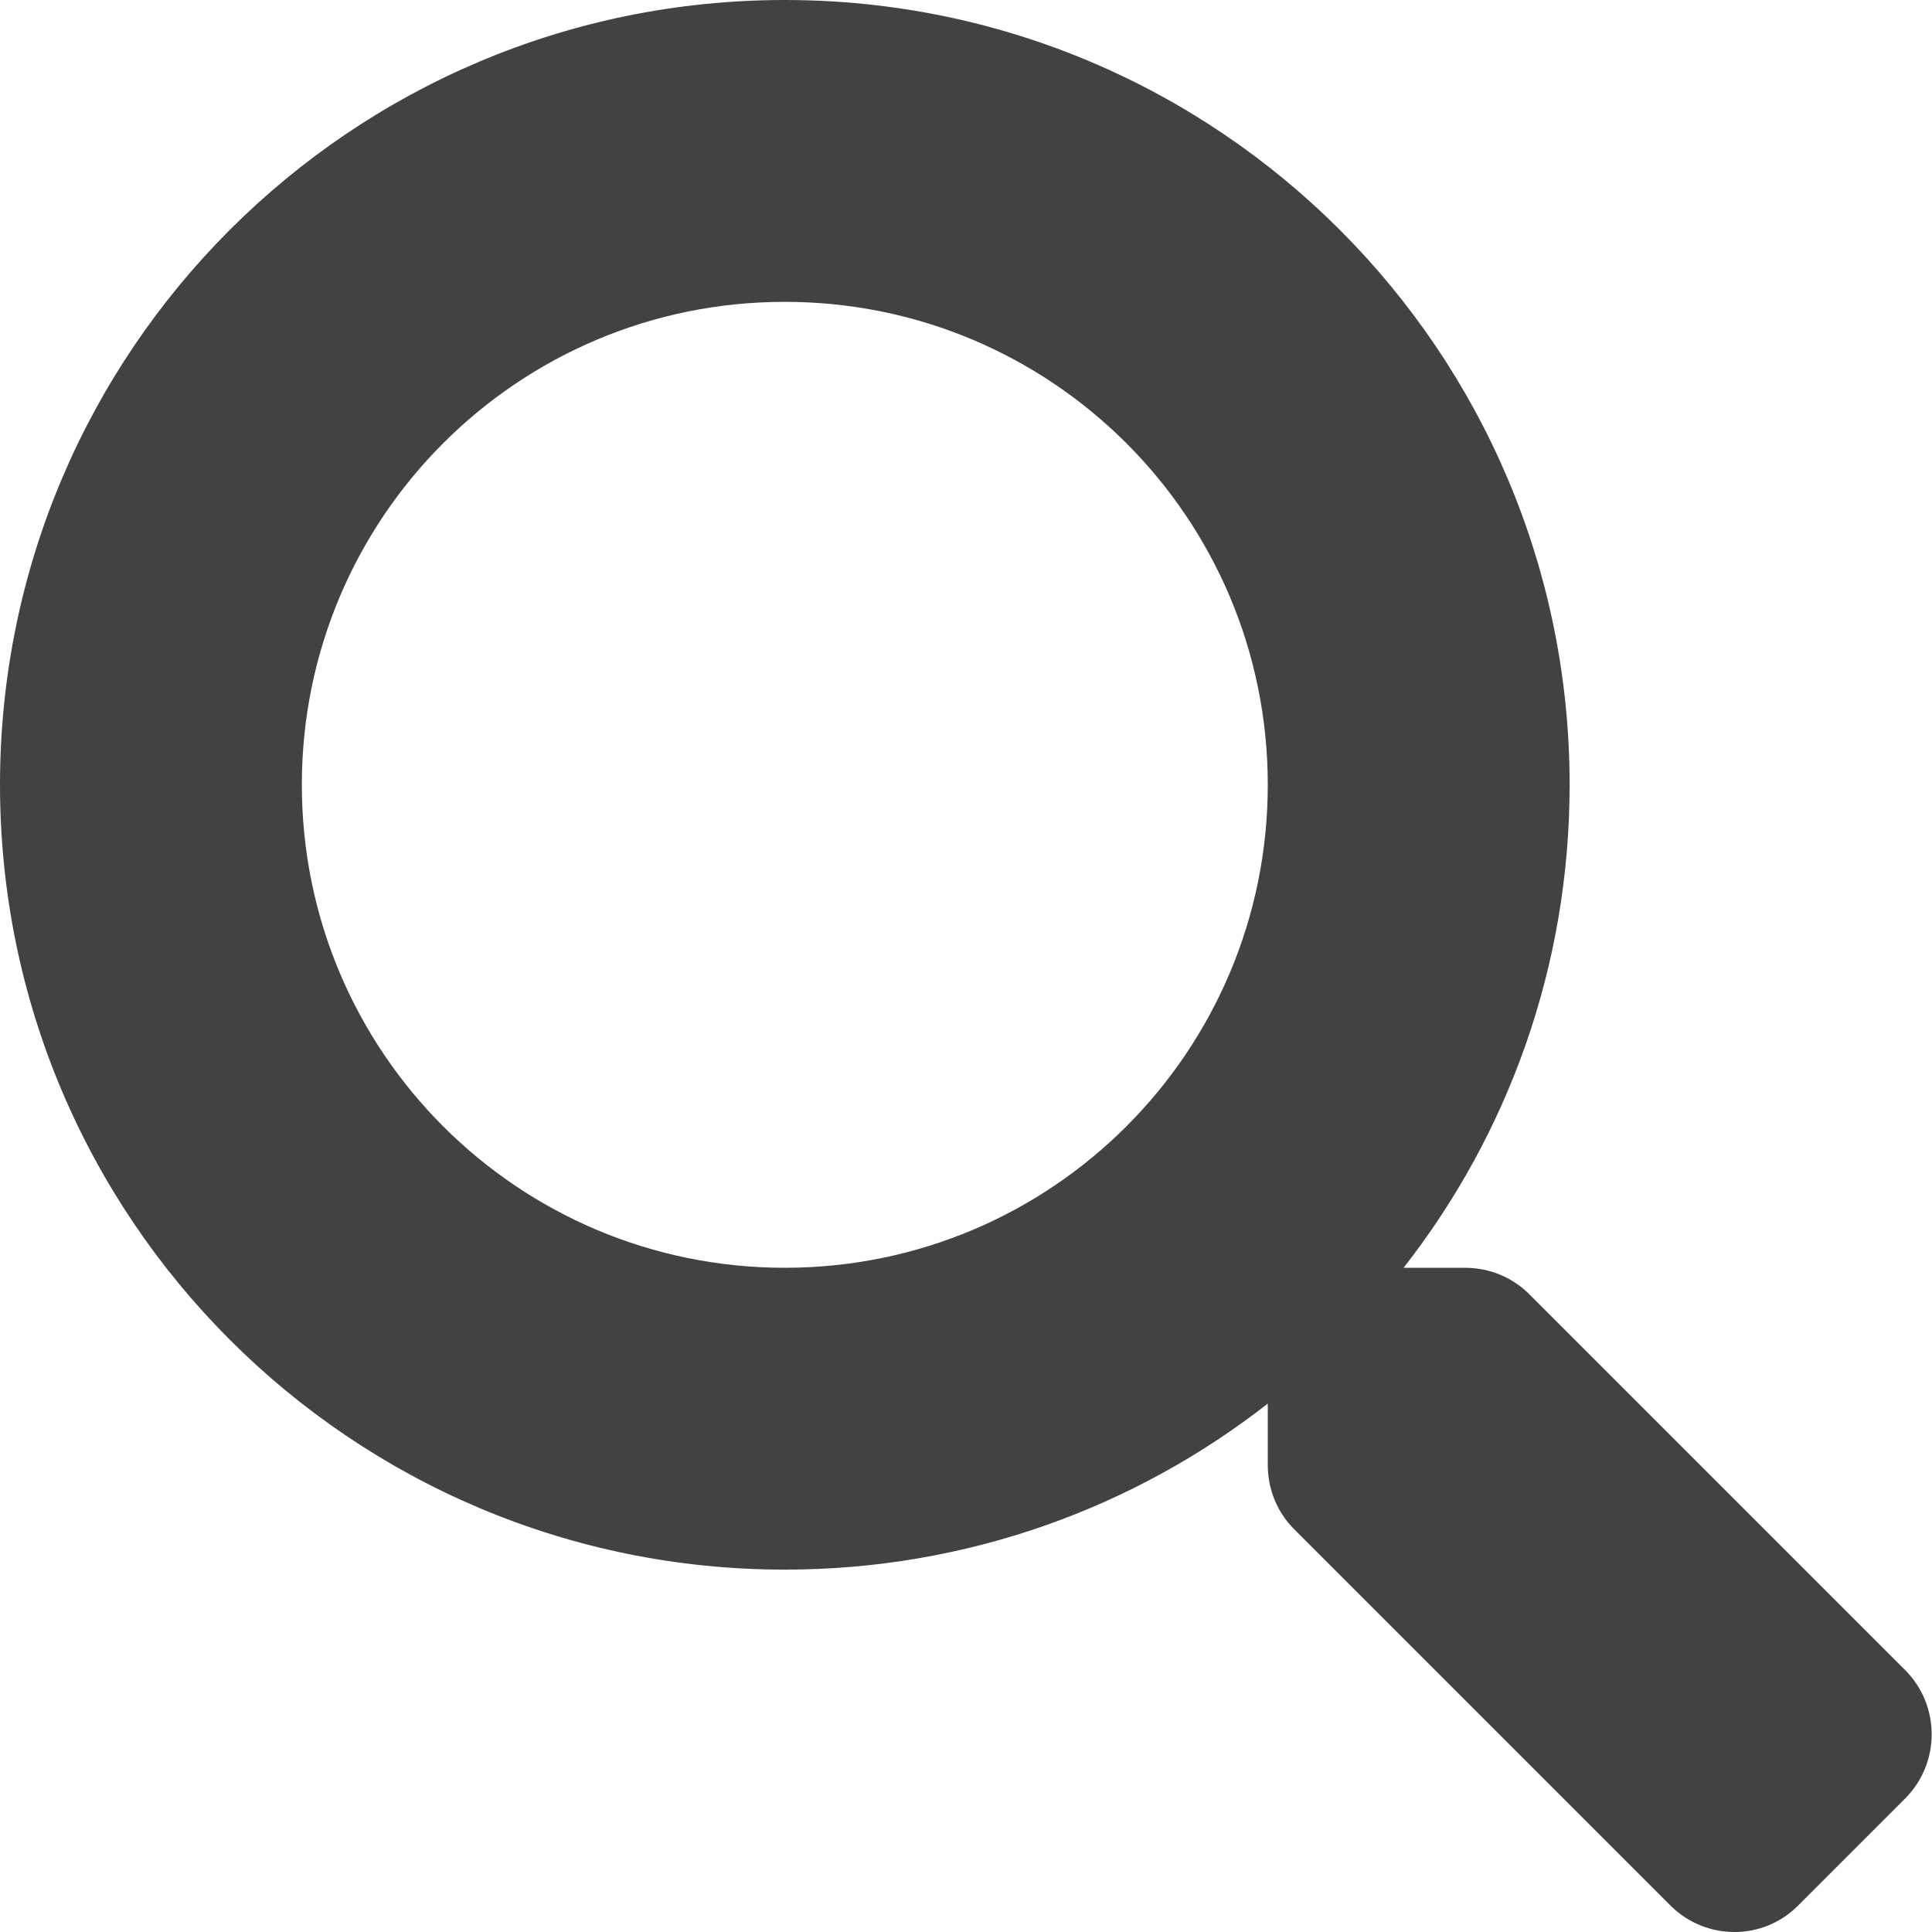
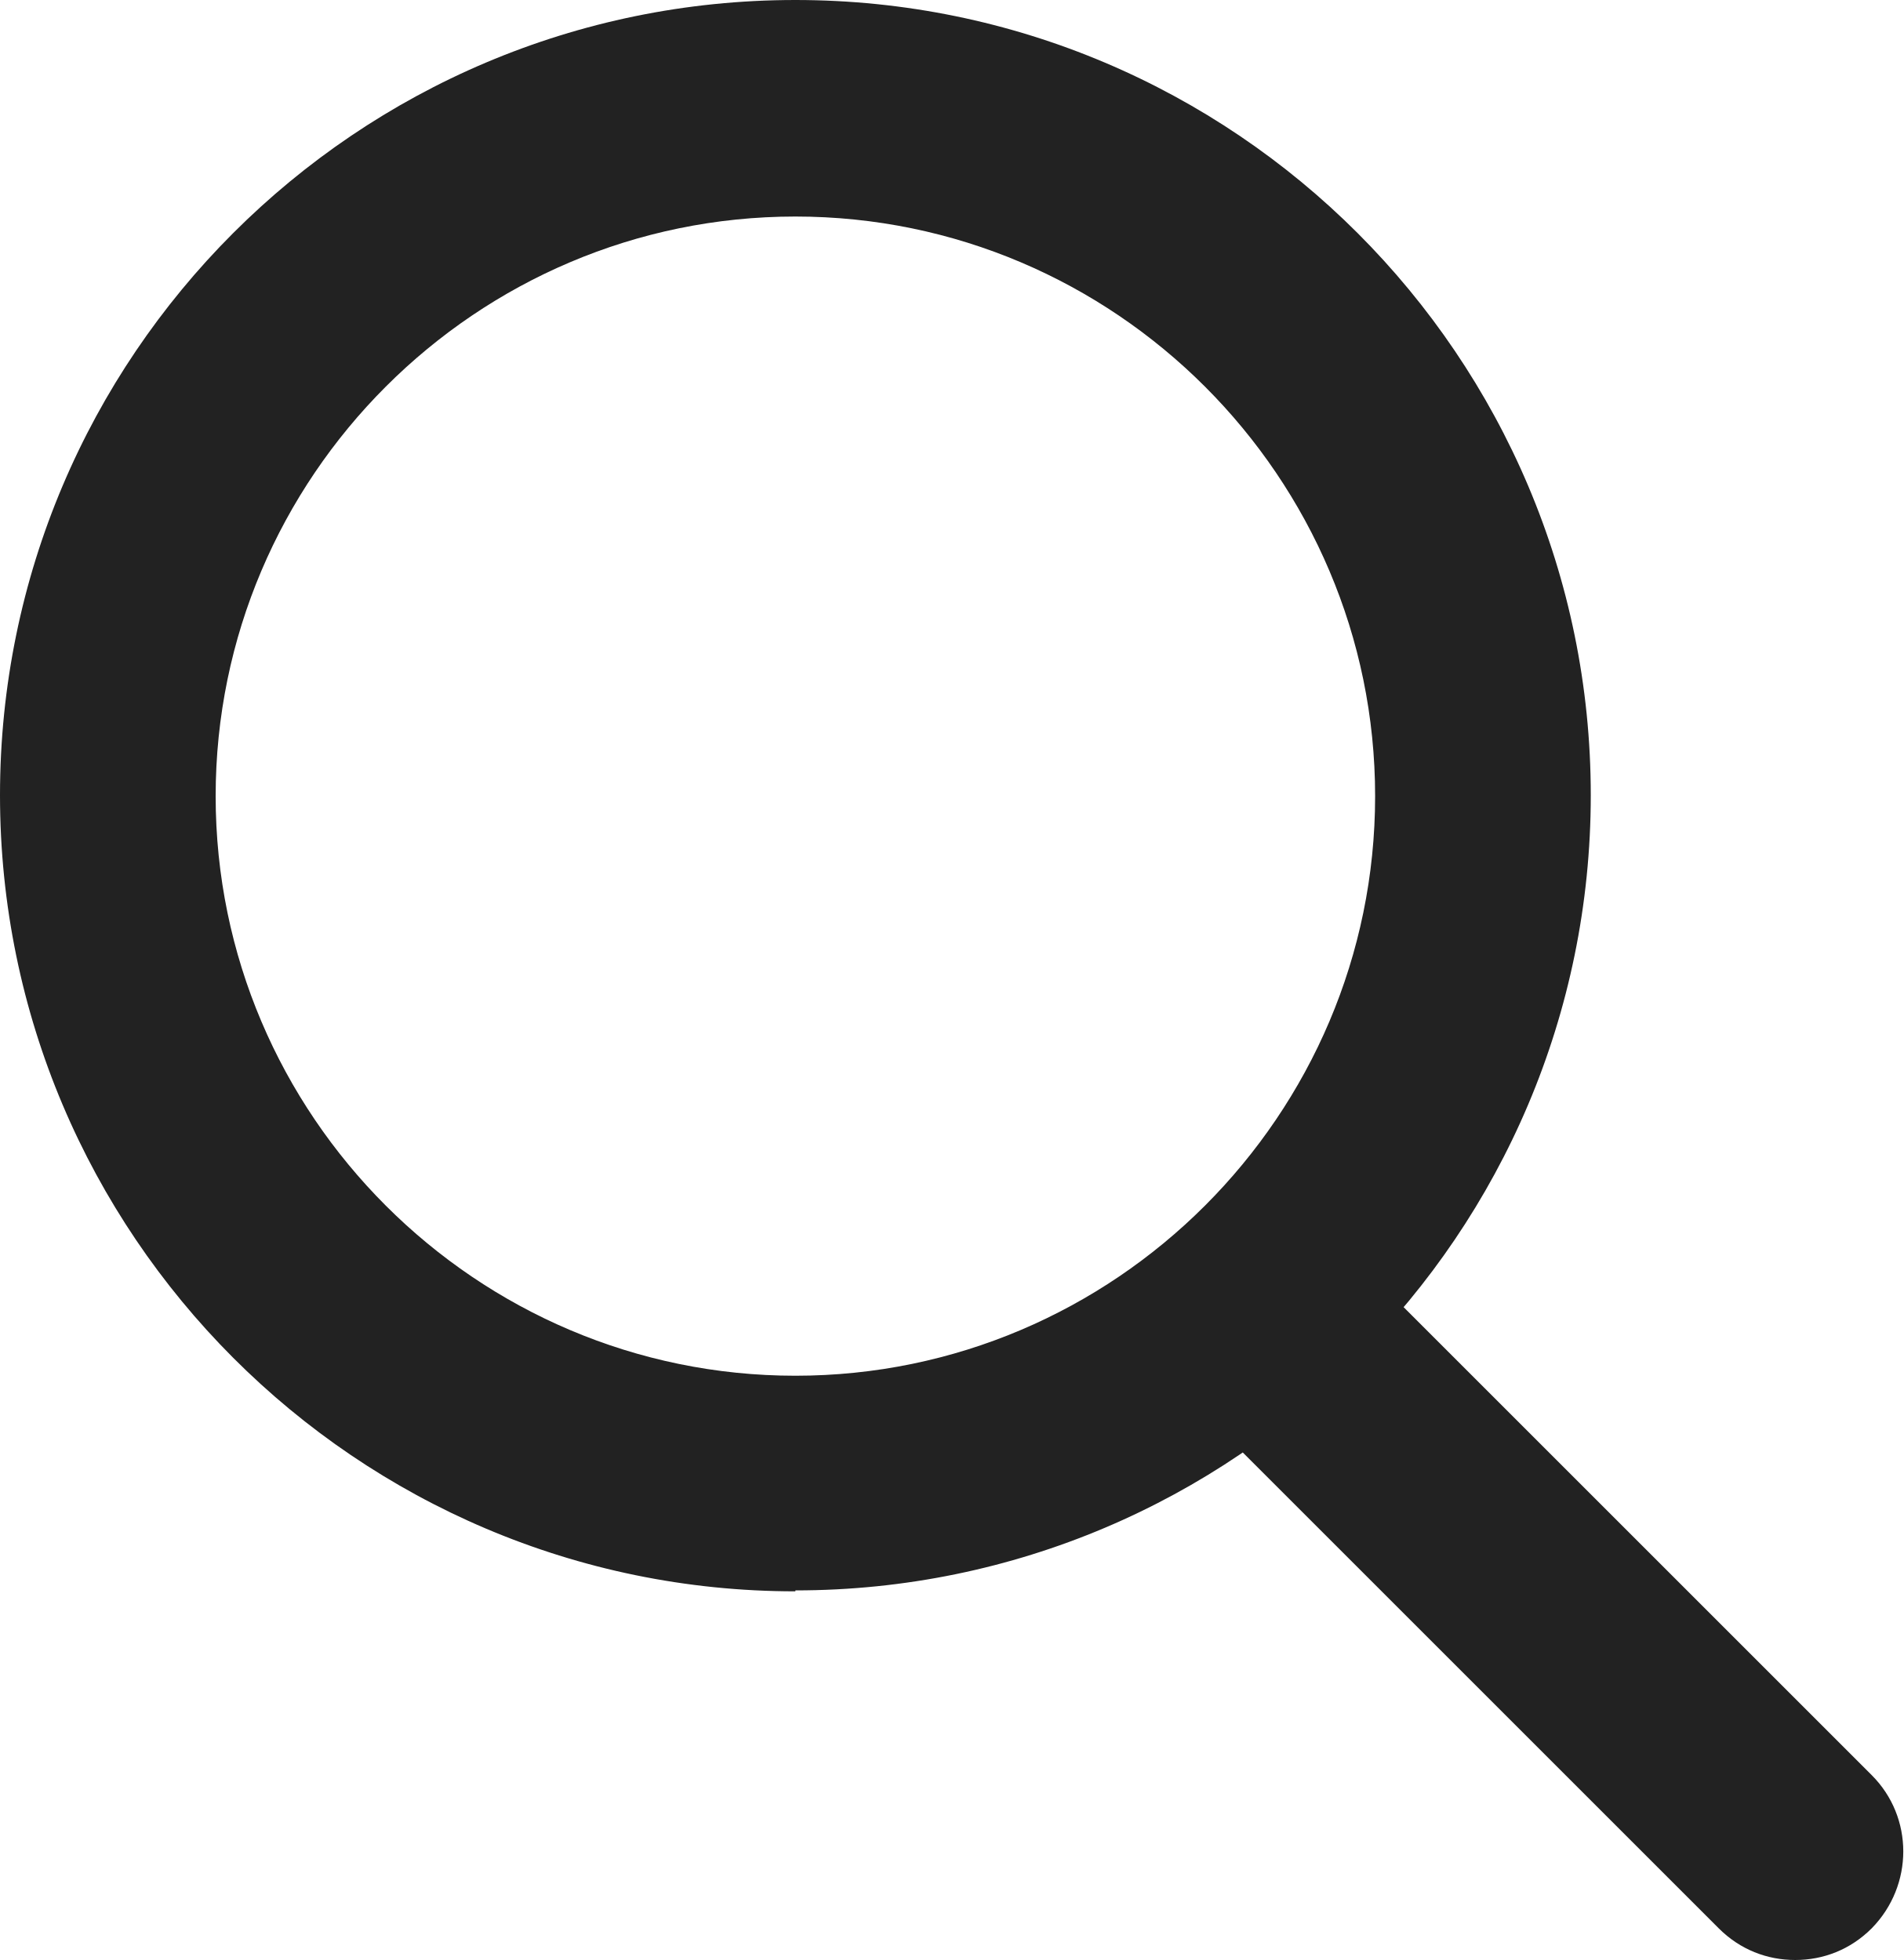
- <svg xmlns="http://www.w3.org/2000/svg" width="30" height="30" viewBox="0 0 30 30" fill="none">
-   <path d="M29.587 25.937L23.746 20.096C23.482 19.832 23.125 19.686 22.75 19.686H21.795C23.412 17.617 24.373 15.016 24.373 12.186C24.373 5.455 18.918 0 12.186 0C5.455 0 0 5.455 0 12.186C0 18.918 5.455 24.373 12.186 24.373C15.016 24.373 17.617 23.412 19.686 21.795V22.75C19.686 23.125 19.832 23.482 20.096 23.746L25.937 29.587C26.488 30.138 27.378 30.138 27.923 29.587L29.581 27.929C30.132 27.378 30.132 26.488 29.587 25.937ZM12.186 19.686C8.044 19.686 4.687 16.334 4.687 12.186C4.687 8.044 8.038 4.687 12.186 4.687C16.328 4.687 19.686 8.038 19.686 12.186C19.686 16.328 16.334 19.686 12.186 19.686Z" fill="#424242" />
+ <svg xmlns="http://www.w3.org/2000/svg" id="_레이어_2" data-name="레이어 2" width="20.39" height="21" viewBox="0 0 20.39 21">
+   <defs>
+     <style>
+       .search-1 {
+         fill: #222;
+       }
+     </style>
+   </defs>
+   <g id="_최종" data-name="최종">
+     <g>
+       <path class="search-1" d="M8.52,17.05C3.82,17.05,0,13.22,0,8.52S3.82,0,8.52,0s8.52,3.82,8.52,8.52-3.82,8.52-8.52,8.52Zm0-14.73c-3.42,0-6.21,2.79-6.21,6.21s2.79,6.21,6.21,6.21,6.21-2.79,6.21-6.21-2.79-6.21-6.21-6.21Z" />
+       <path class="search-1" d="M19.23,21c-.3,0-.59-.11-.82-.34l-5.8-5.8c-.45-.45-.45-1.18,0-1.64,.45-.45,1.18-.45,1.64,0l5.8,5.8c.45,.45,.45,1.18,0,1.64-.23,.23-.52,.34-.82,.34Z" />
+     </g>
+   </g>
</svg>
